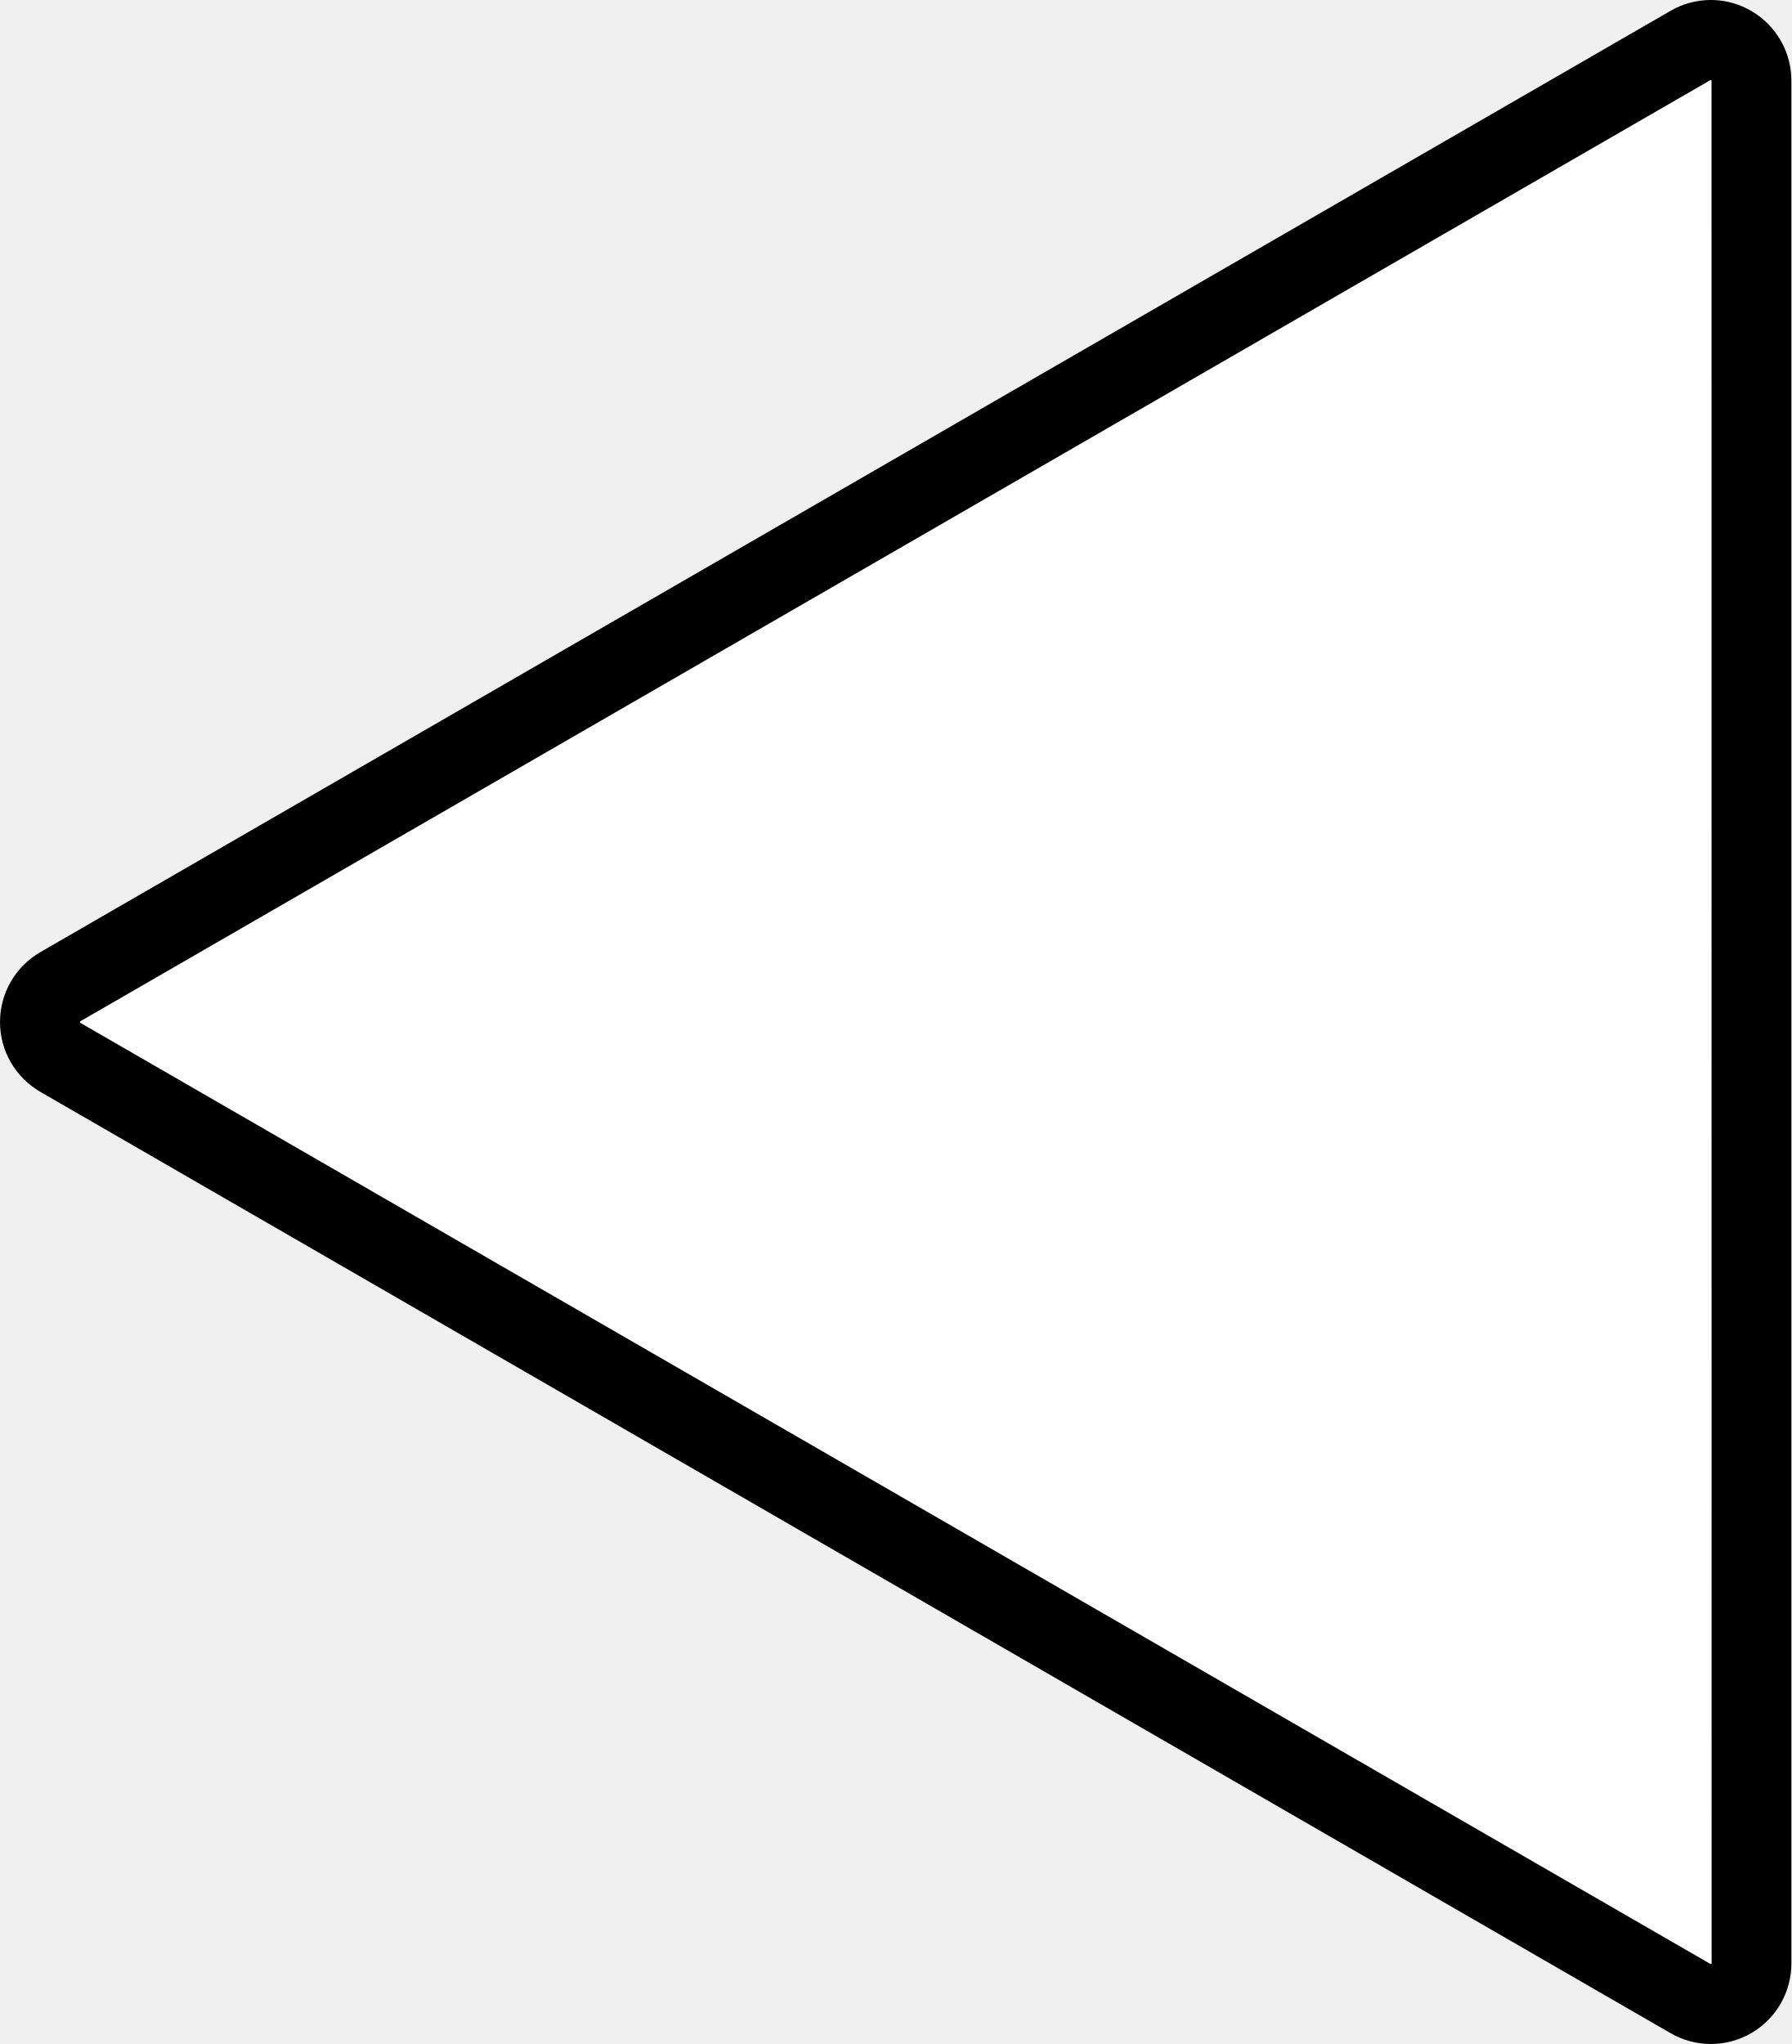
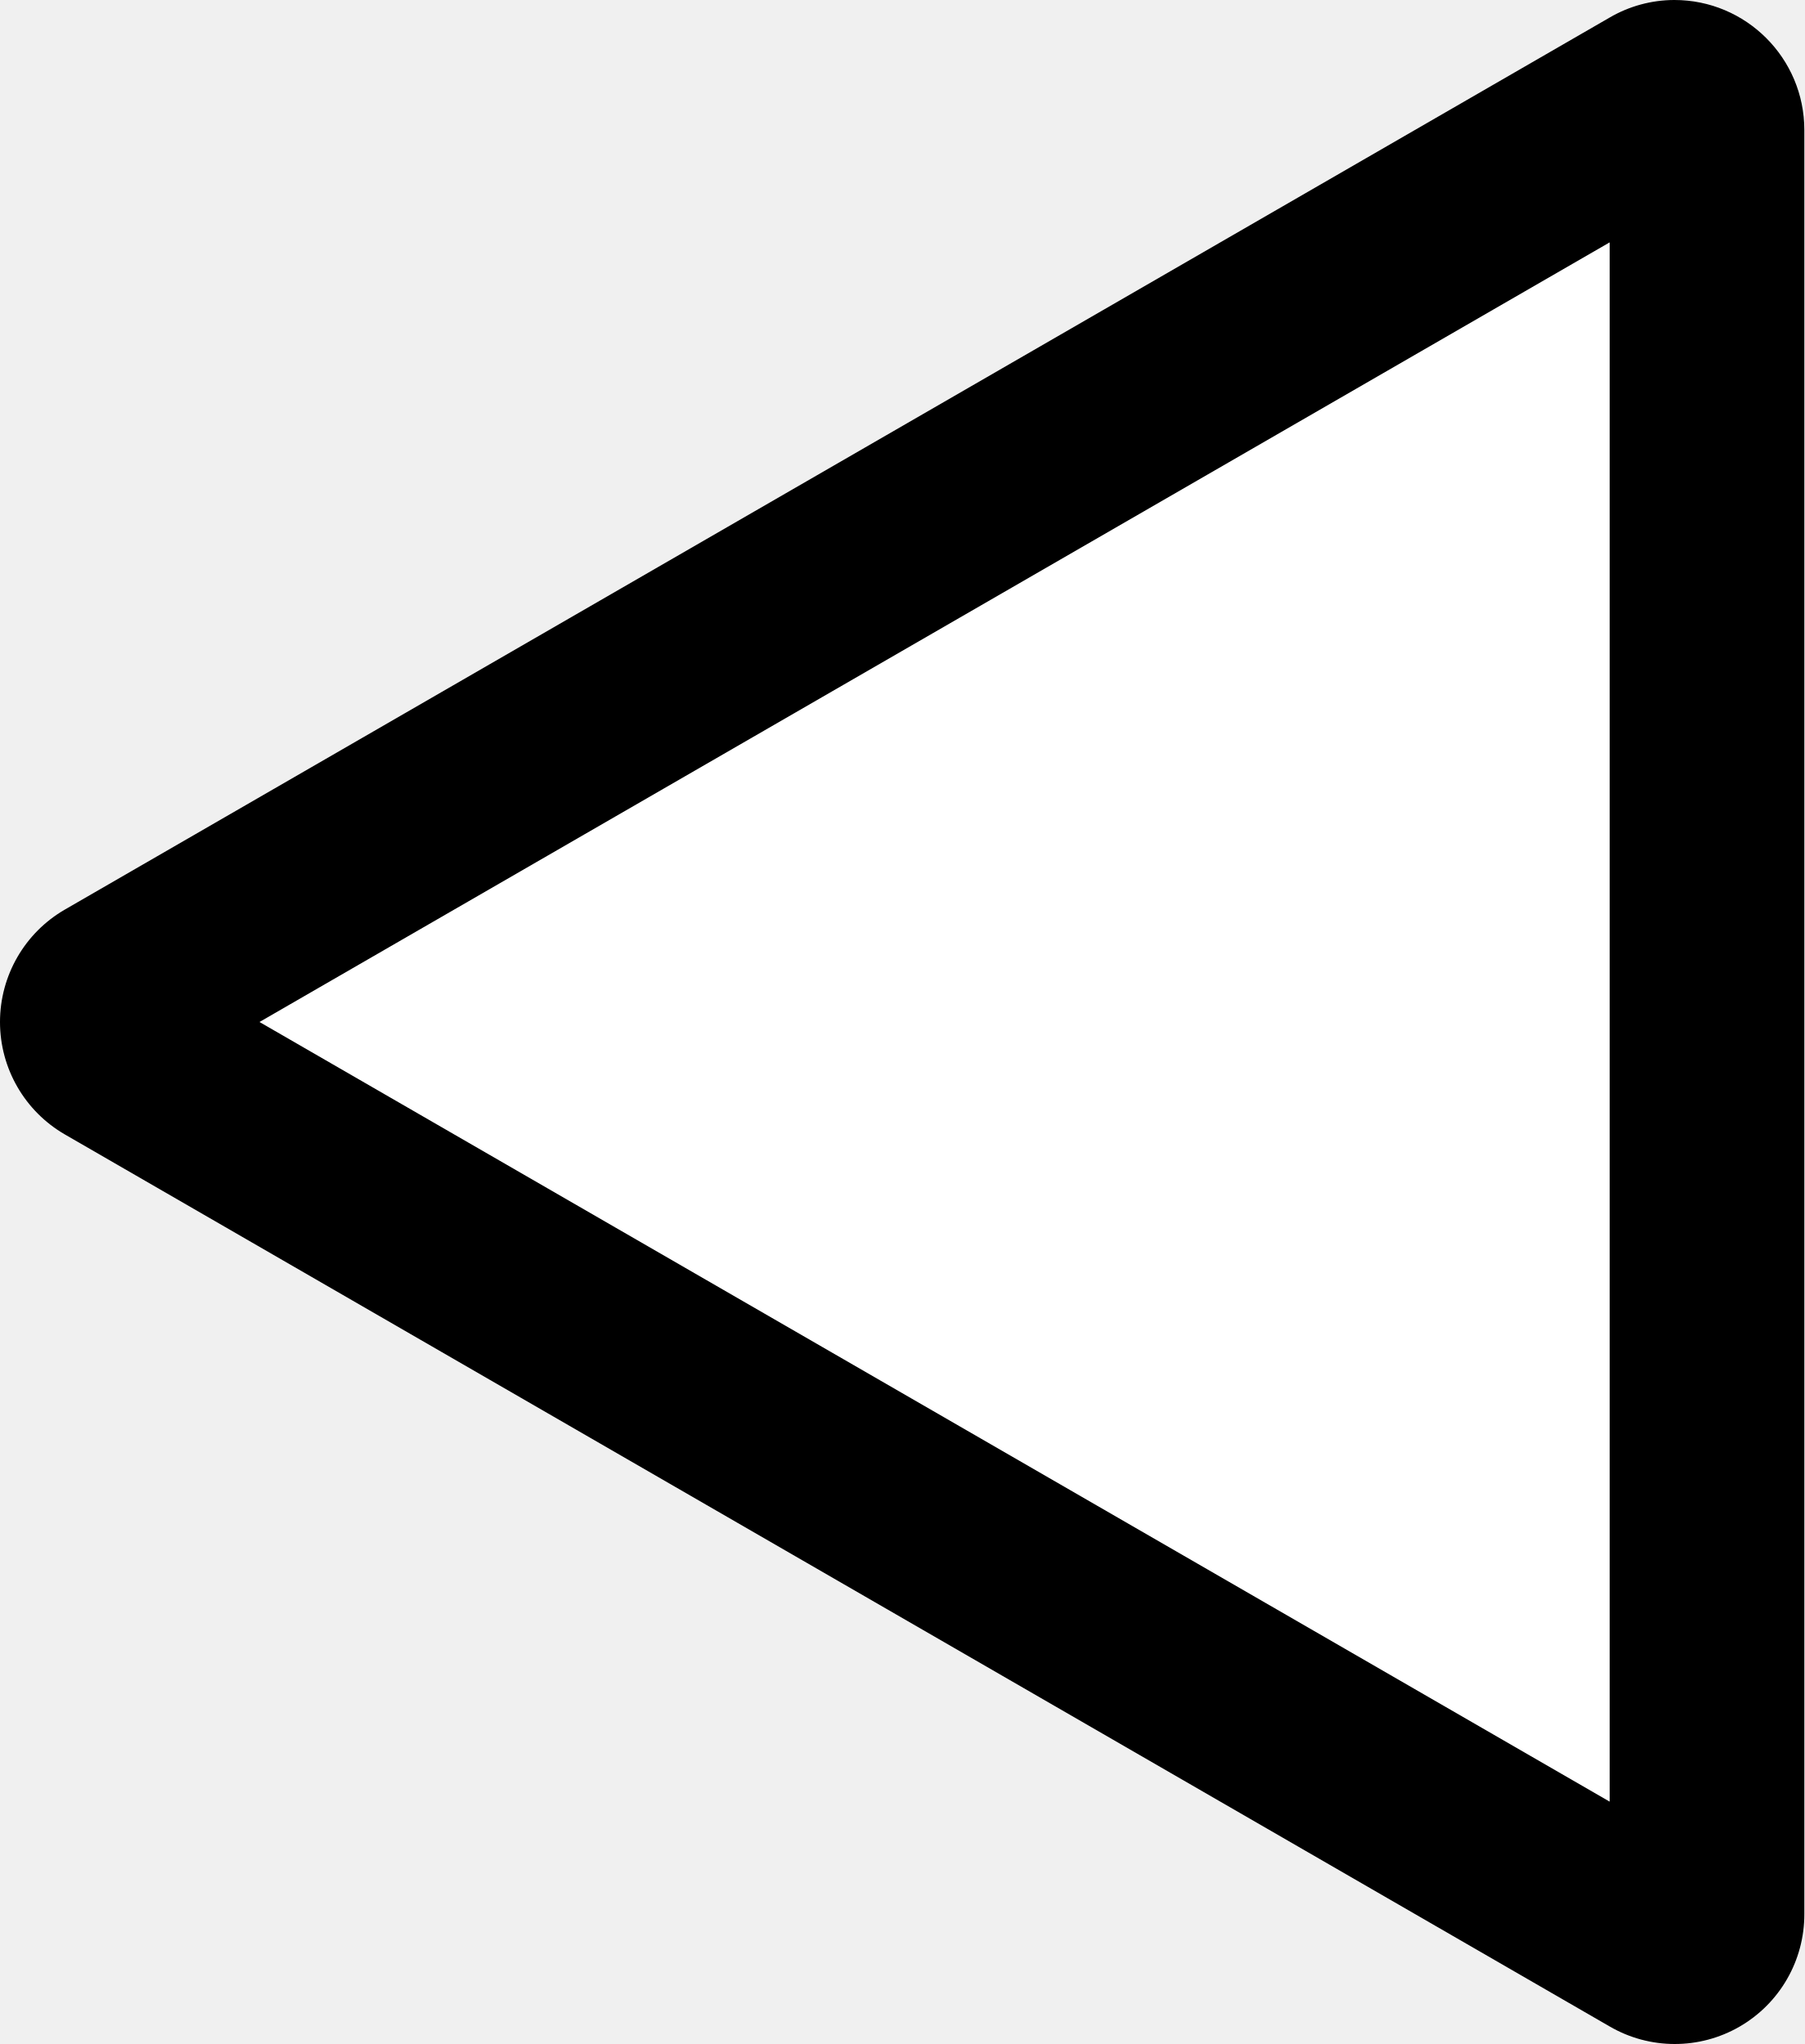
- <svg xmlns="http://www.w3.org/2000/svg" id="Layer_1" data-name="Layer 1" viewBox="0 0 112.149 127.951">
+ <svg xmlns="http://www.w3.org/2000/svg" id="Layer_1" data-name="Layer 1" viewBox="0 0 111.226 125.98">
  <defs>
    <style>.cls-1{fill:#fff;}</style>
  </defs>
-   <path class="cls-1" d="M115.017,125.476a2.514,2.514,0,0,1-1.268-.35L11.701,66.209a2.55,2.55,0,0,1,0-4.417L113.749,2.874a2.514,2.514,0,0,1,1.268-.349A2.563,2.563,0,0,1,117.574,5.082V122.918A2.563,2.563,0,0,1,115.017,125.476Z" transform="translate(-7.92539 -0.02436)" />
-   <path d="M115.024,5.027a.078.078,0,0,1,.05.055l.005,117.855a.083.083,0,0,1-.06.028.059.059,0,0,1-.021-.004L12.931,64.039a.079.079,0,0,1,.02-.082L115.024,5.027M115.017.024a5.011,5.011,0,0,0-2.517.684L10.451,59.626a5.05,5.05,0,0,0,0,8.747L112.499,127.291a5.04,5.04,0,0,0,7.575-4.374l0-117.836a5.056,5.056,0,0,0-5.058-5.058Z" transform="translate(-7.92539 -0.02436)" />
+   <path class="cls-1" d="M111.246,120.827a1.94,1.94,0,0,1-.989-.28L15.038,65.572a2.004,2.004,0,0,1,0-3.47L110.257,7.127a1.943,1.943,0,0,1,.989-.28,2.027,2.027,0,0,1,2.016,2.016V118.812A2.027,2.027,0,0,1,111.246,120.827Z" transform="translate(-8.03643 -0.84712)" />
+   <path d="M107.262,15.785l0,96.105L24.033,63.837,107.262,15.785M111.246.847a7.942,7.942,0,0,0-3.99,1.084L12.038,56.906a8.004,8.004,0,0,0,0,13.863l95.218,54.974a7.987,7.987,0,0,0,12.005-6.931l0-109.949A8.013,8.013,0,0,0,111.246.847Z" transform="translate(-8.03643 -0.84712)" />
</svg>
